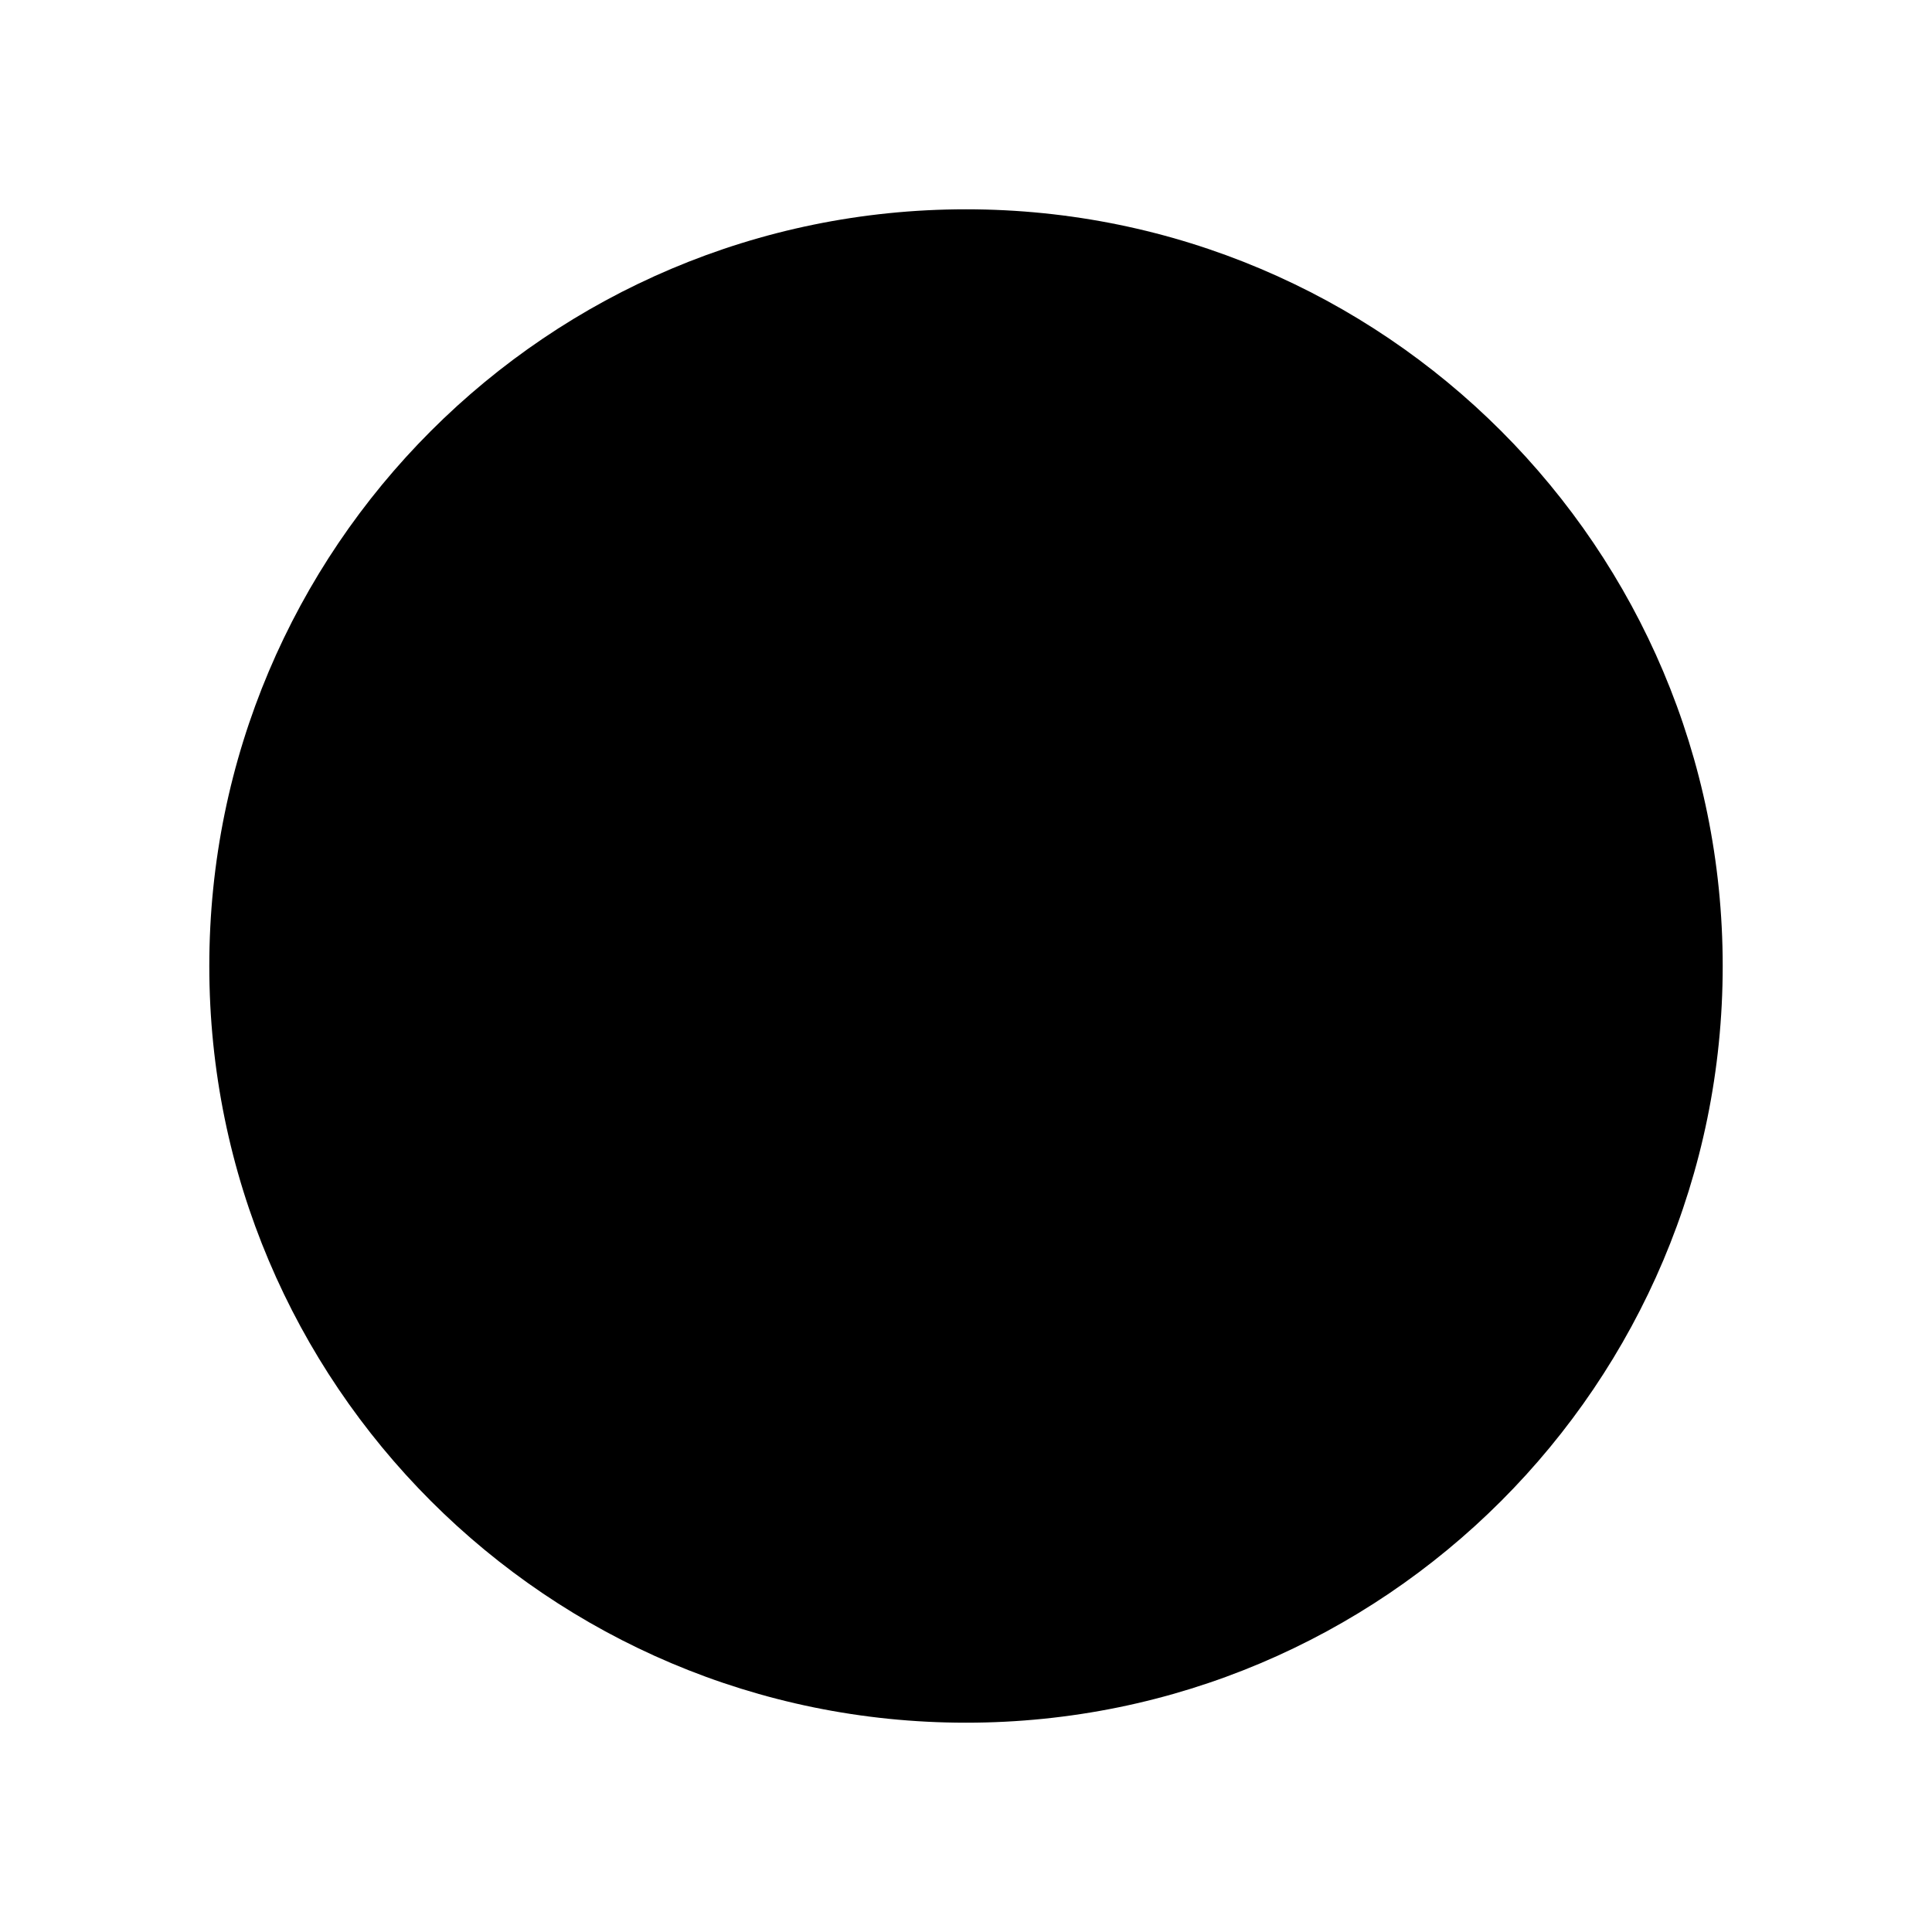
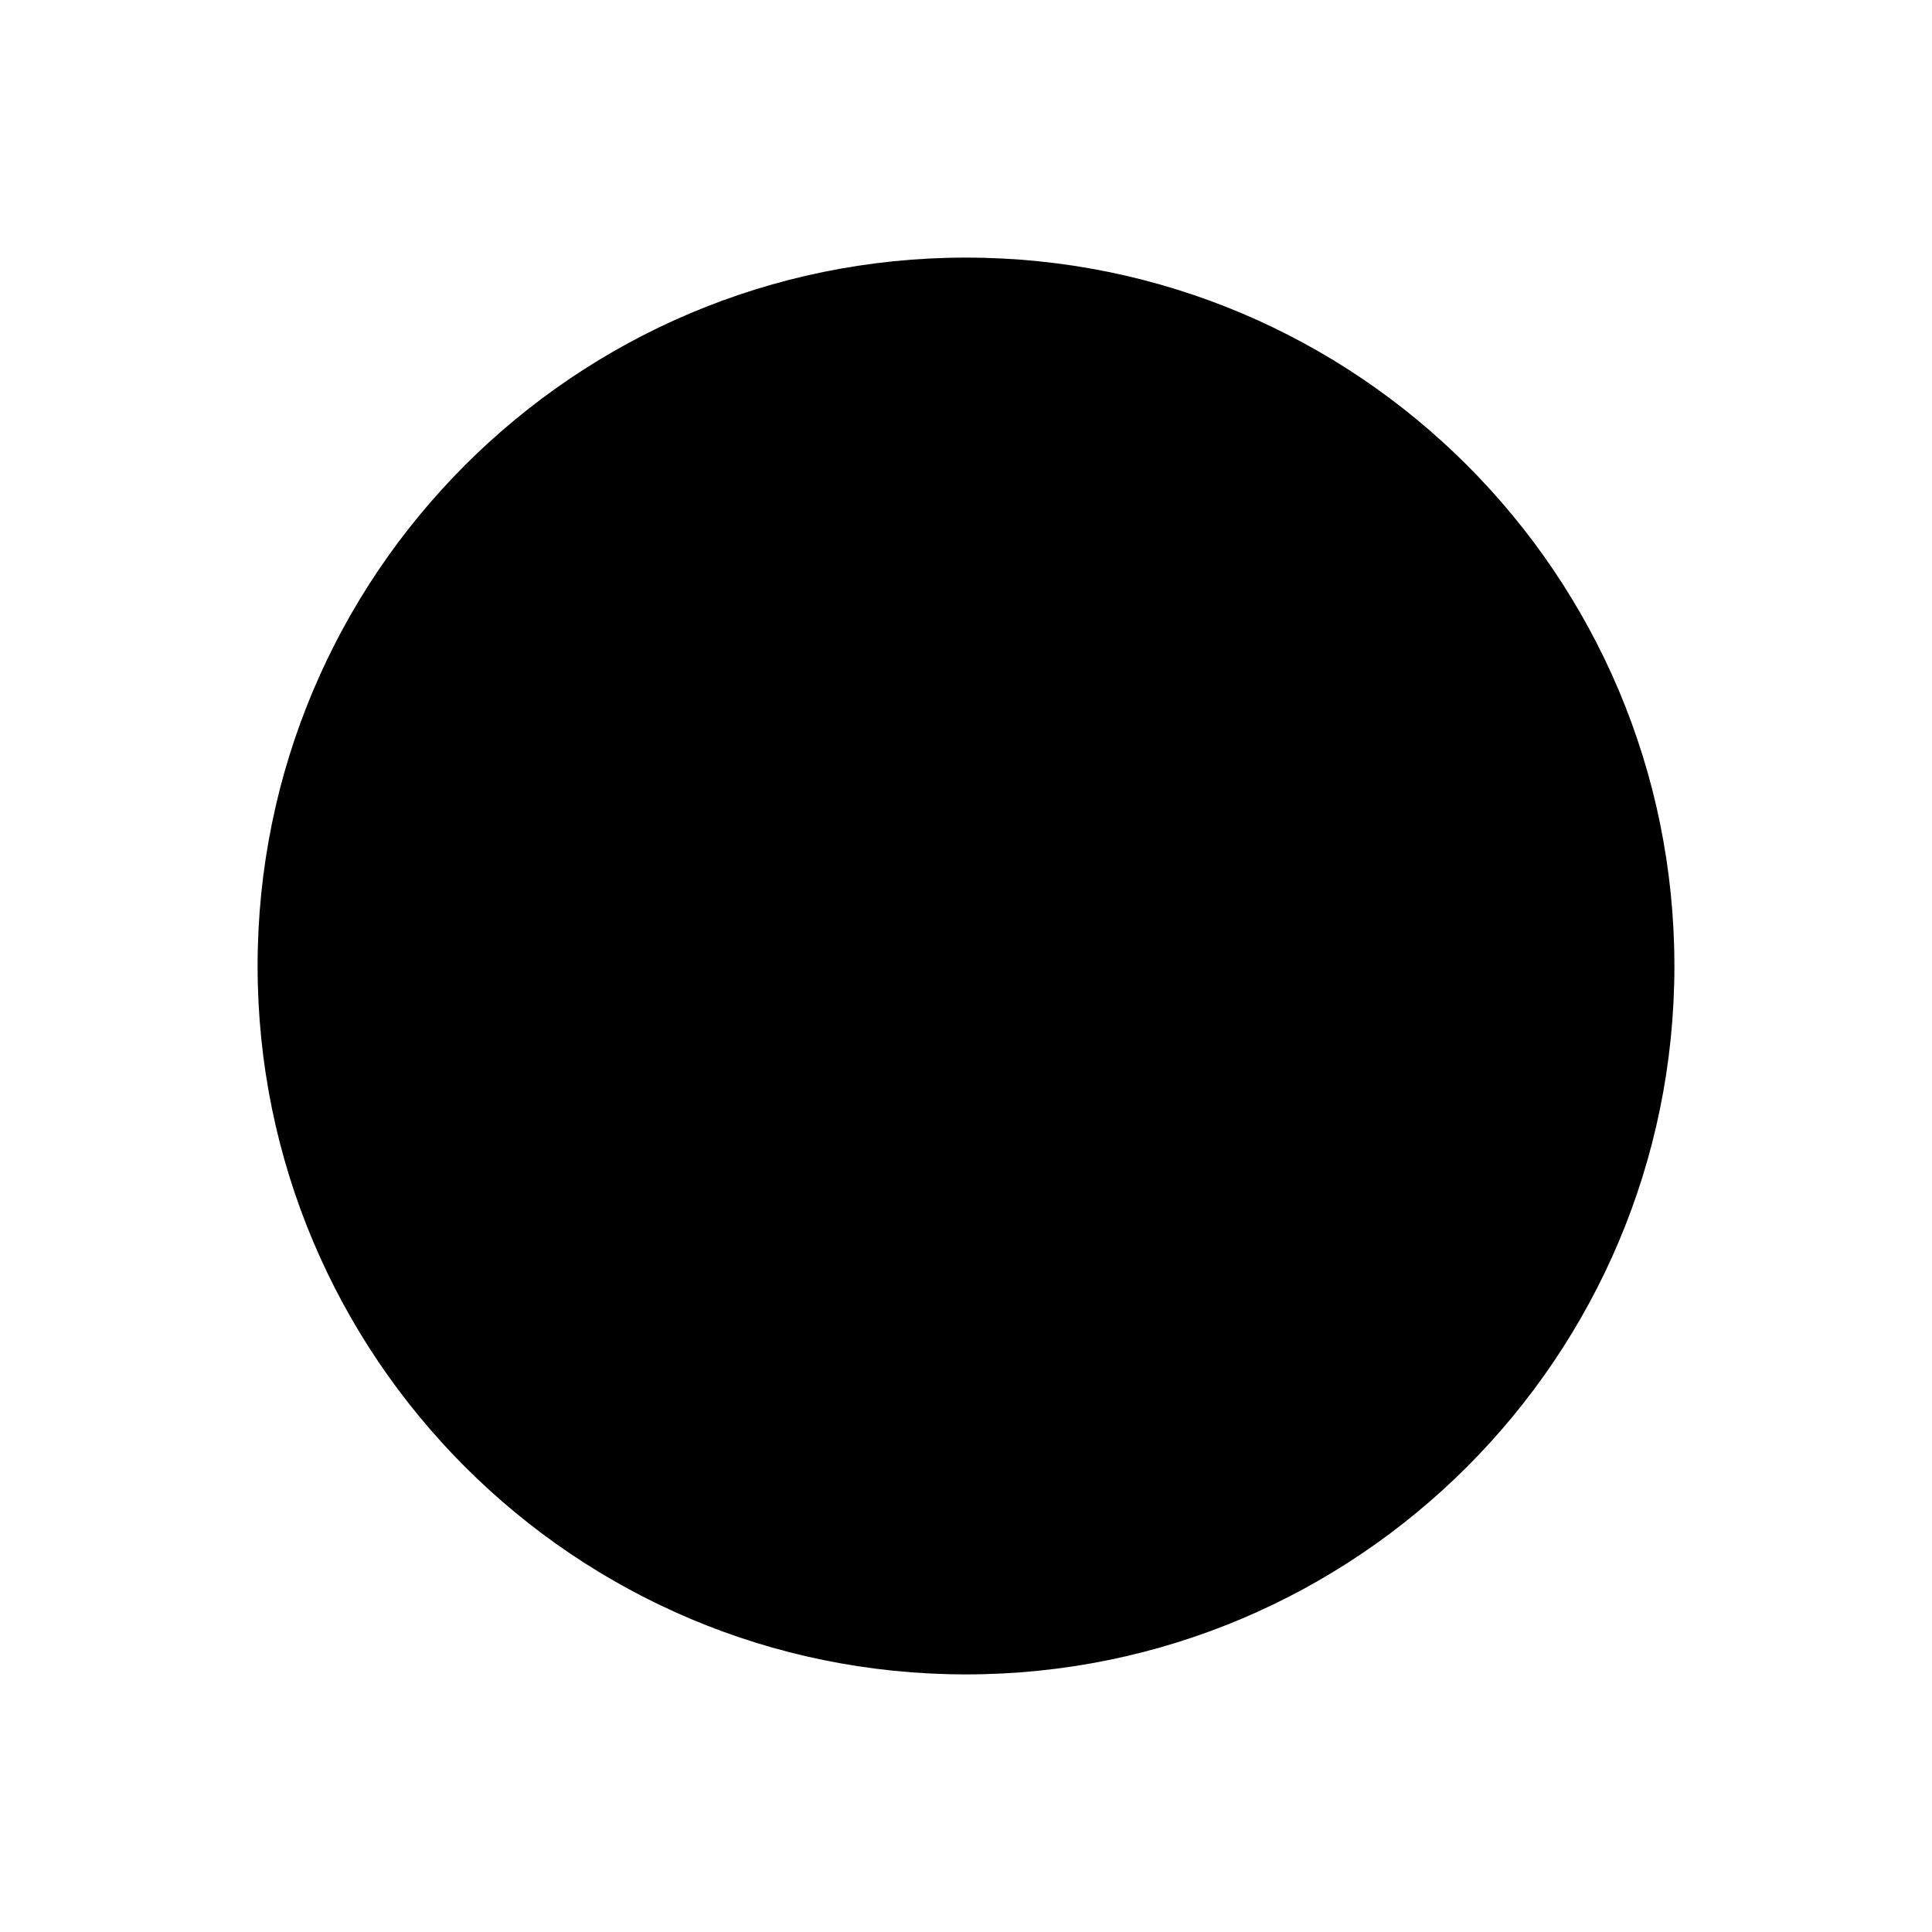
<svg xmlns="http://www.w3.org/2000/svg" viewBox="0 0 24 24">
-   <circle data-layer="b" cx="12" cy="12" r="9.4" />
-   <rect data-layer="a" x="3.4" y="10.6" width="17.2" height="2.8" rx="1.4" transform="rotate(45 12 12)" />
+   <circle data-layer="b" cx="12" cy="12" r="8.8" />
+   <rect data-layer="a" x="4.177" y="10.4" width="15.645" height="3.2" rx="1.6" transform="rotate(-45 12 12)" />
</svg>
